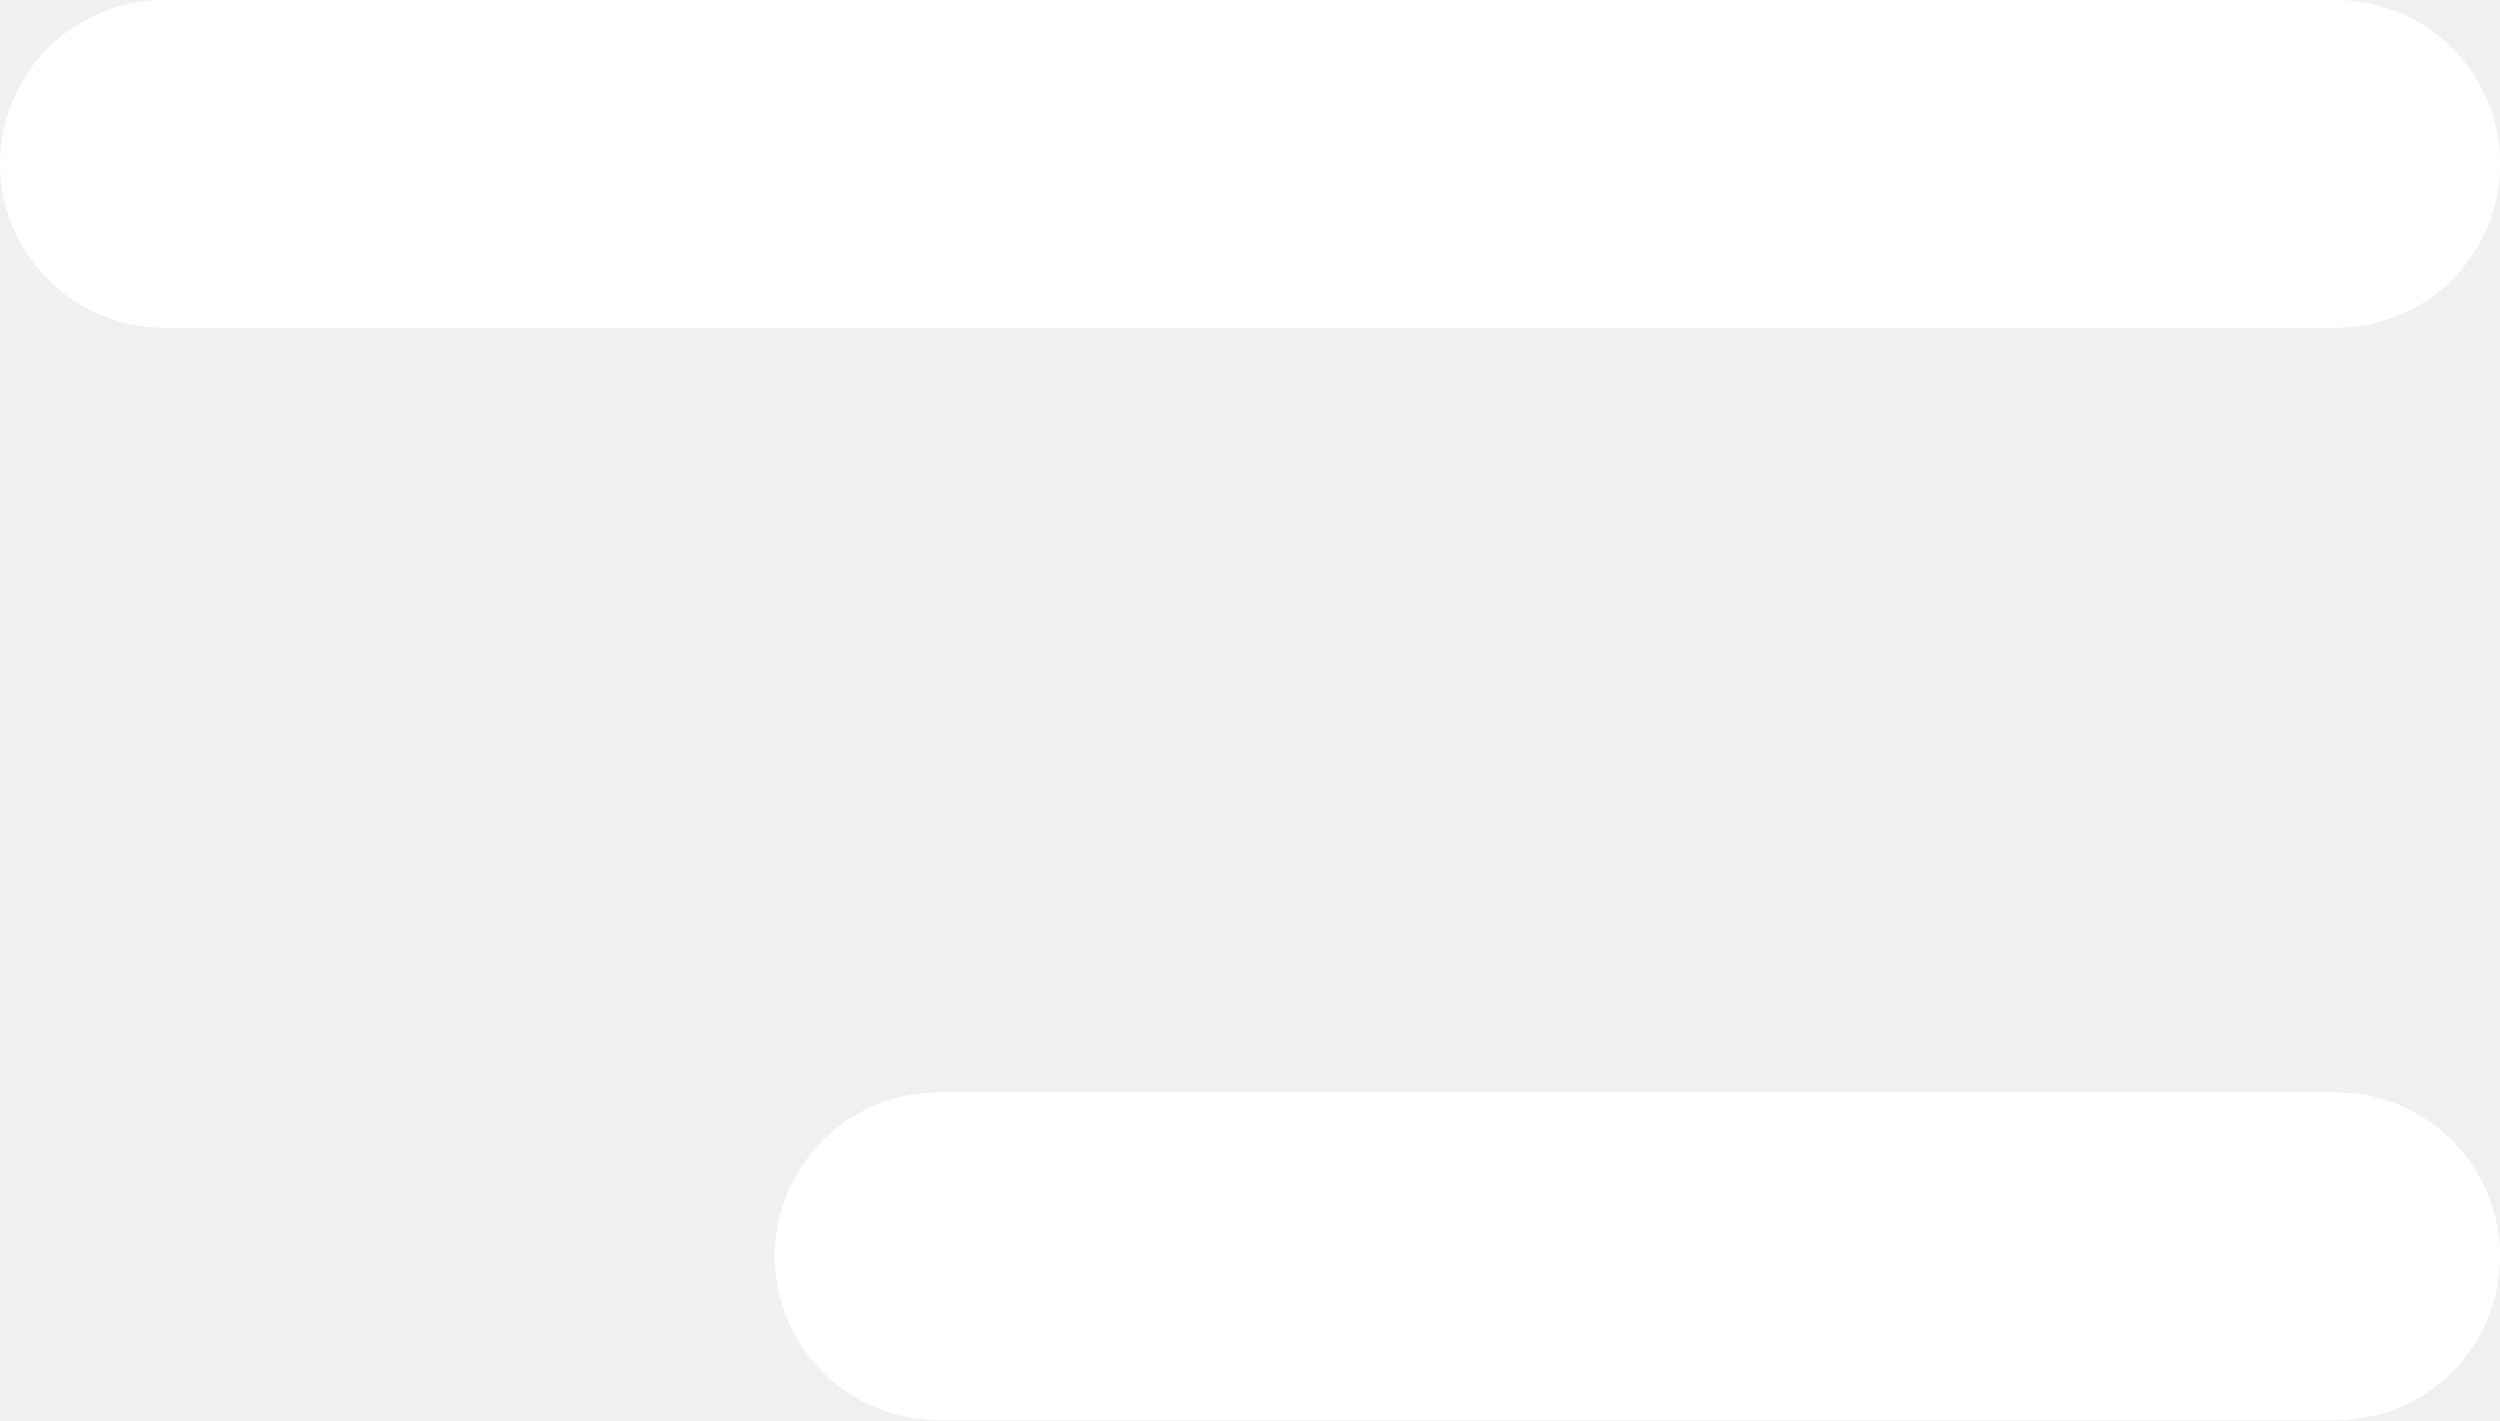
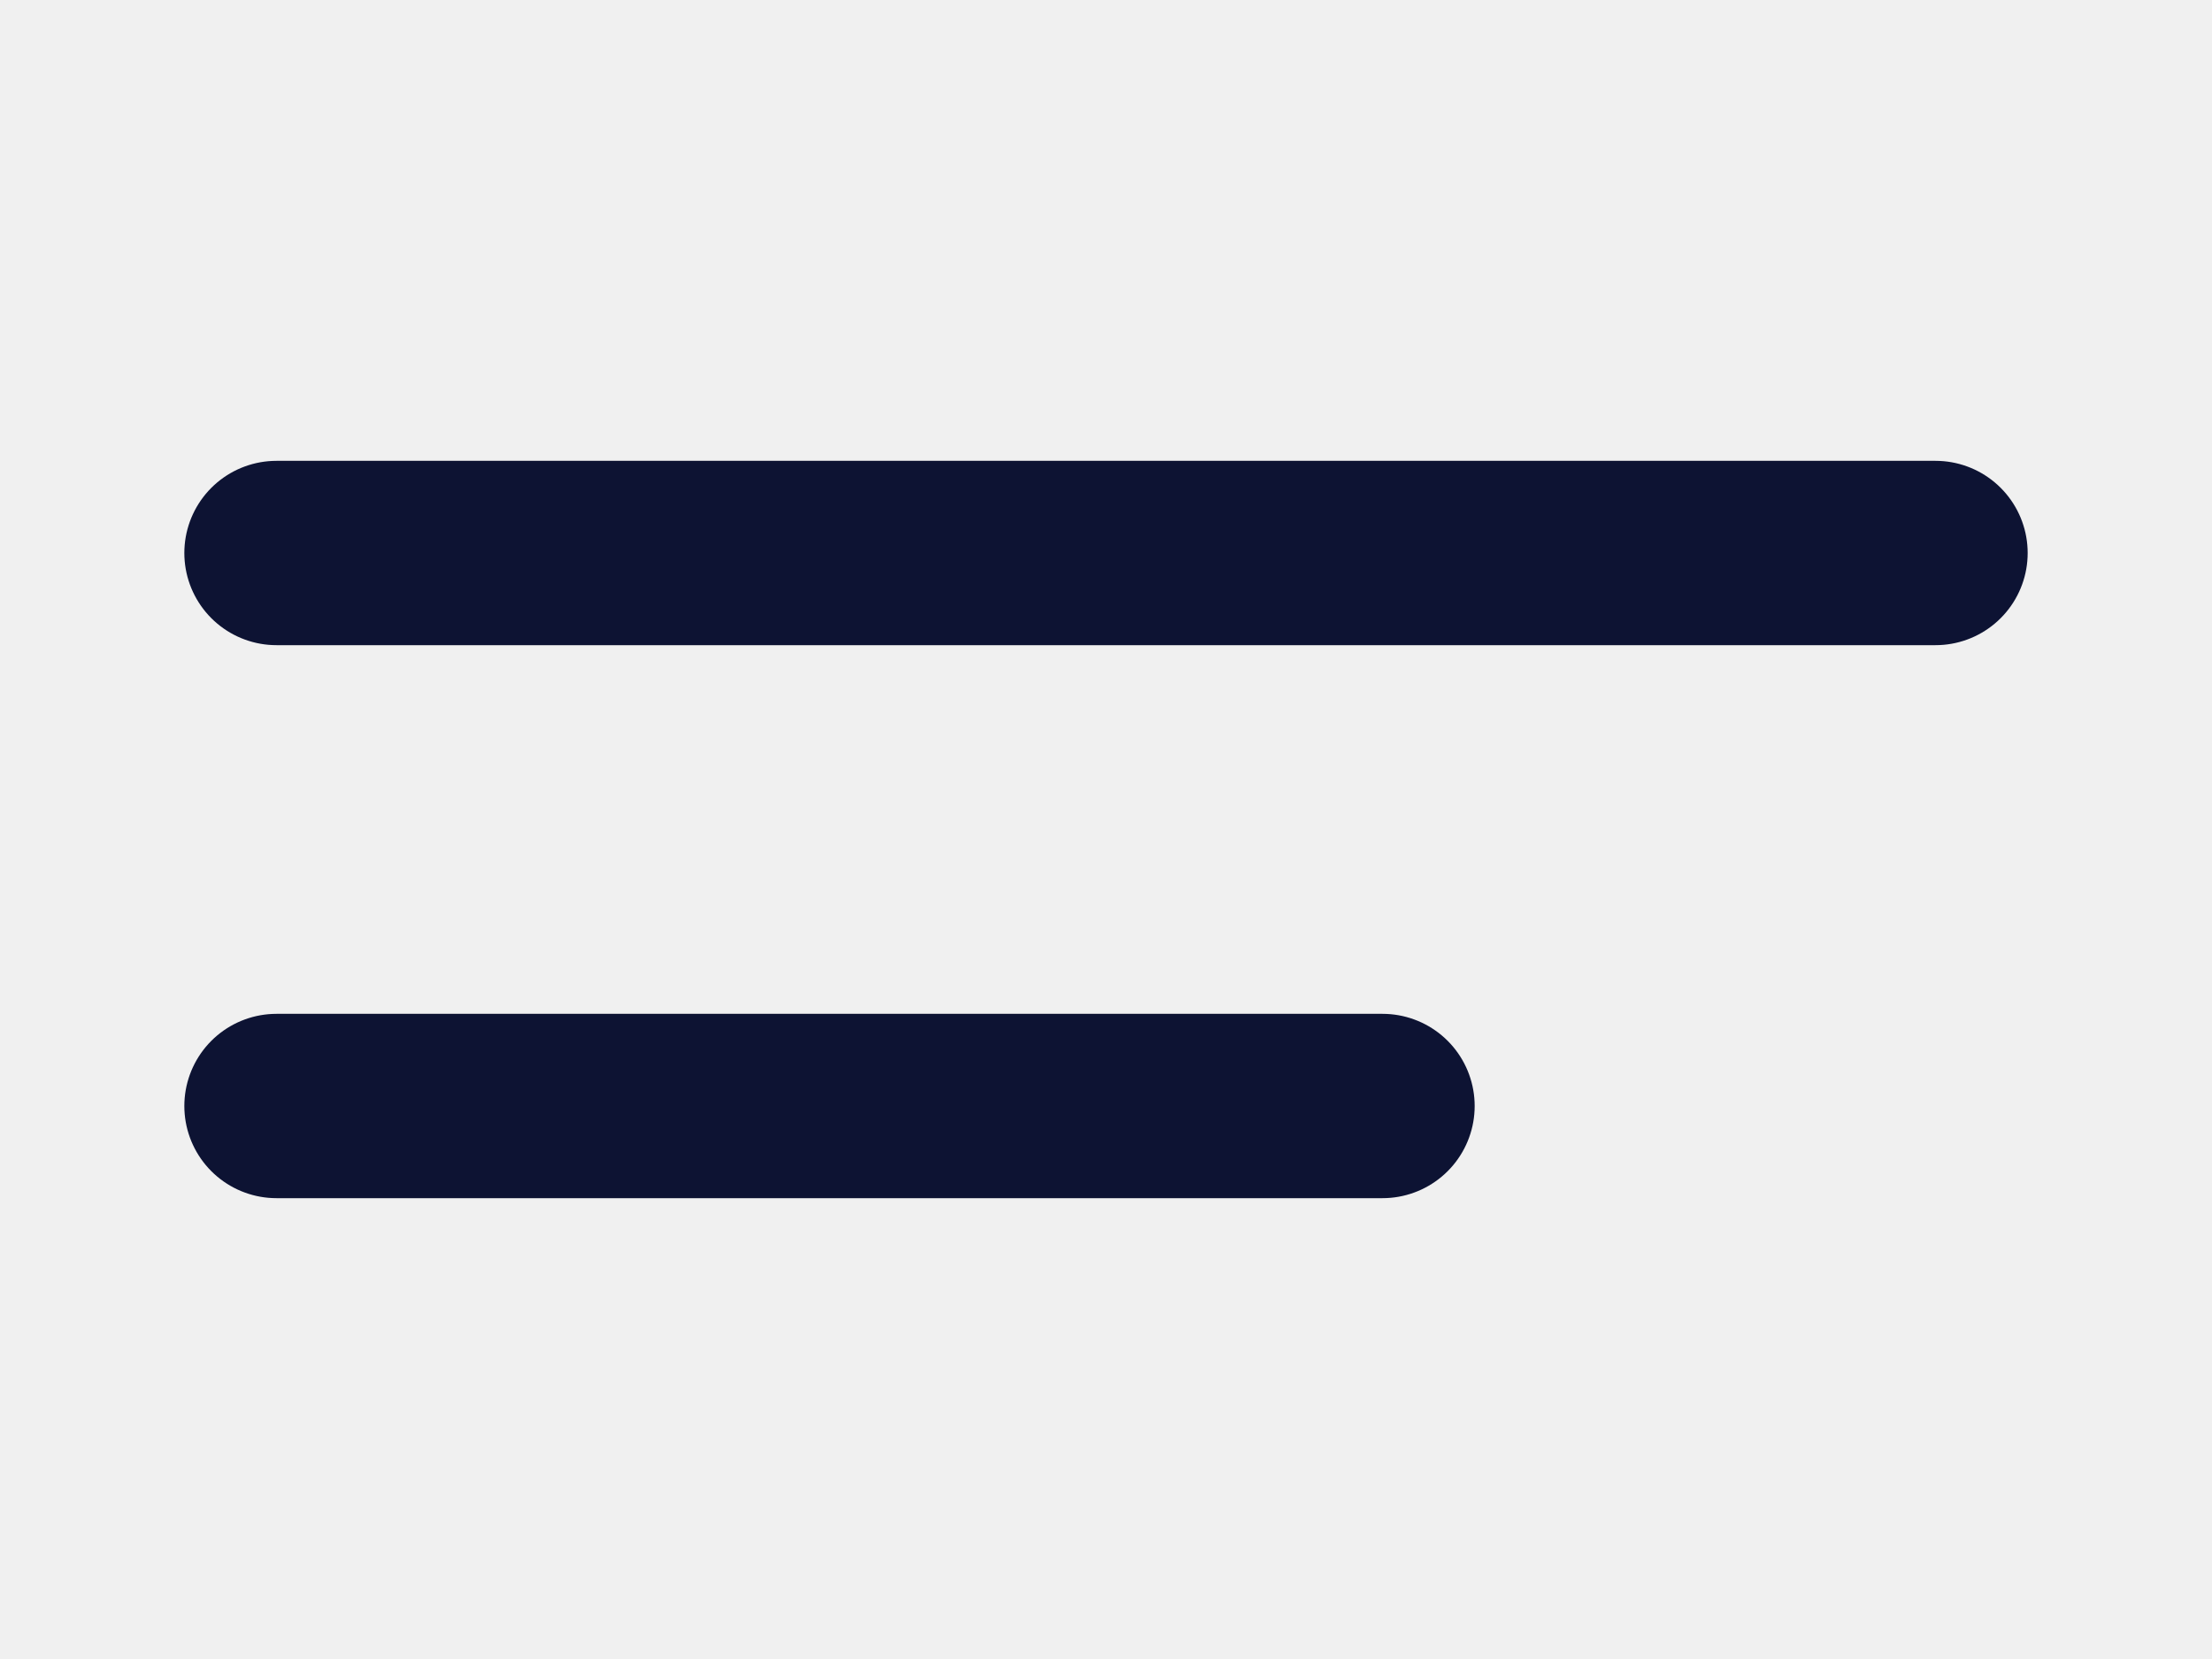
- <svg xmlns="http://www.w3.org/2000/svg" width="22.885" height="13" viewBox="0 0 22.885 13">
-   <g id="Group_377" data-name="Group 377" transform="translate(-338.615 -19.5)">
-     <path id="Path_374" data-name="Path 374" d="M2544.752,3179h19.885" transform="translate(-2204.636 -3158)" fill="none" stroke="#fff" stroke-linecap="round" stroke-width="3" />
-     <path id="Path_375" data-name="Path 375" d="M2544.752,3179h12.793" transform="translate(-2197.545 -3148)" fill="none" stroke="#fff" stroke-linecap="round" stroke-width="3" />
-   </g>
+ <svg xmlns="http://www.w3.org/2000/svg" width="24" height="18" viewBox="0 0 24 18" fill="none">
+   <path d="M3 12H15" stroke="#0D1333" stroke-width="2" stroke-linecap="round" stroke-linejoin="round" />
+   <path d="M3 6H21" stroke="#0D1333" stroke-width="2" stroke-linecap="round" stroke-linejoin="round" />
</svg>
